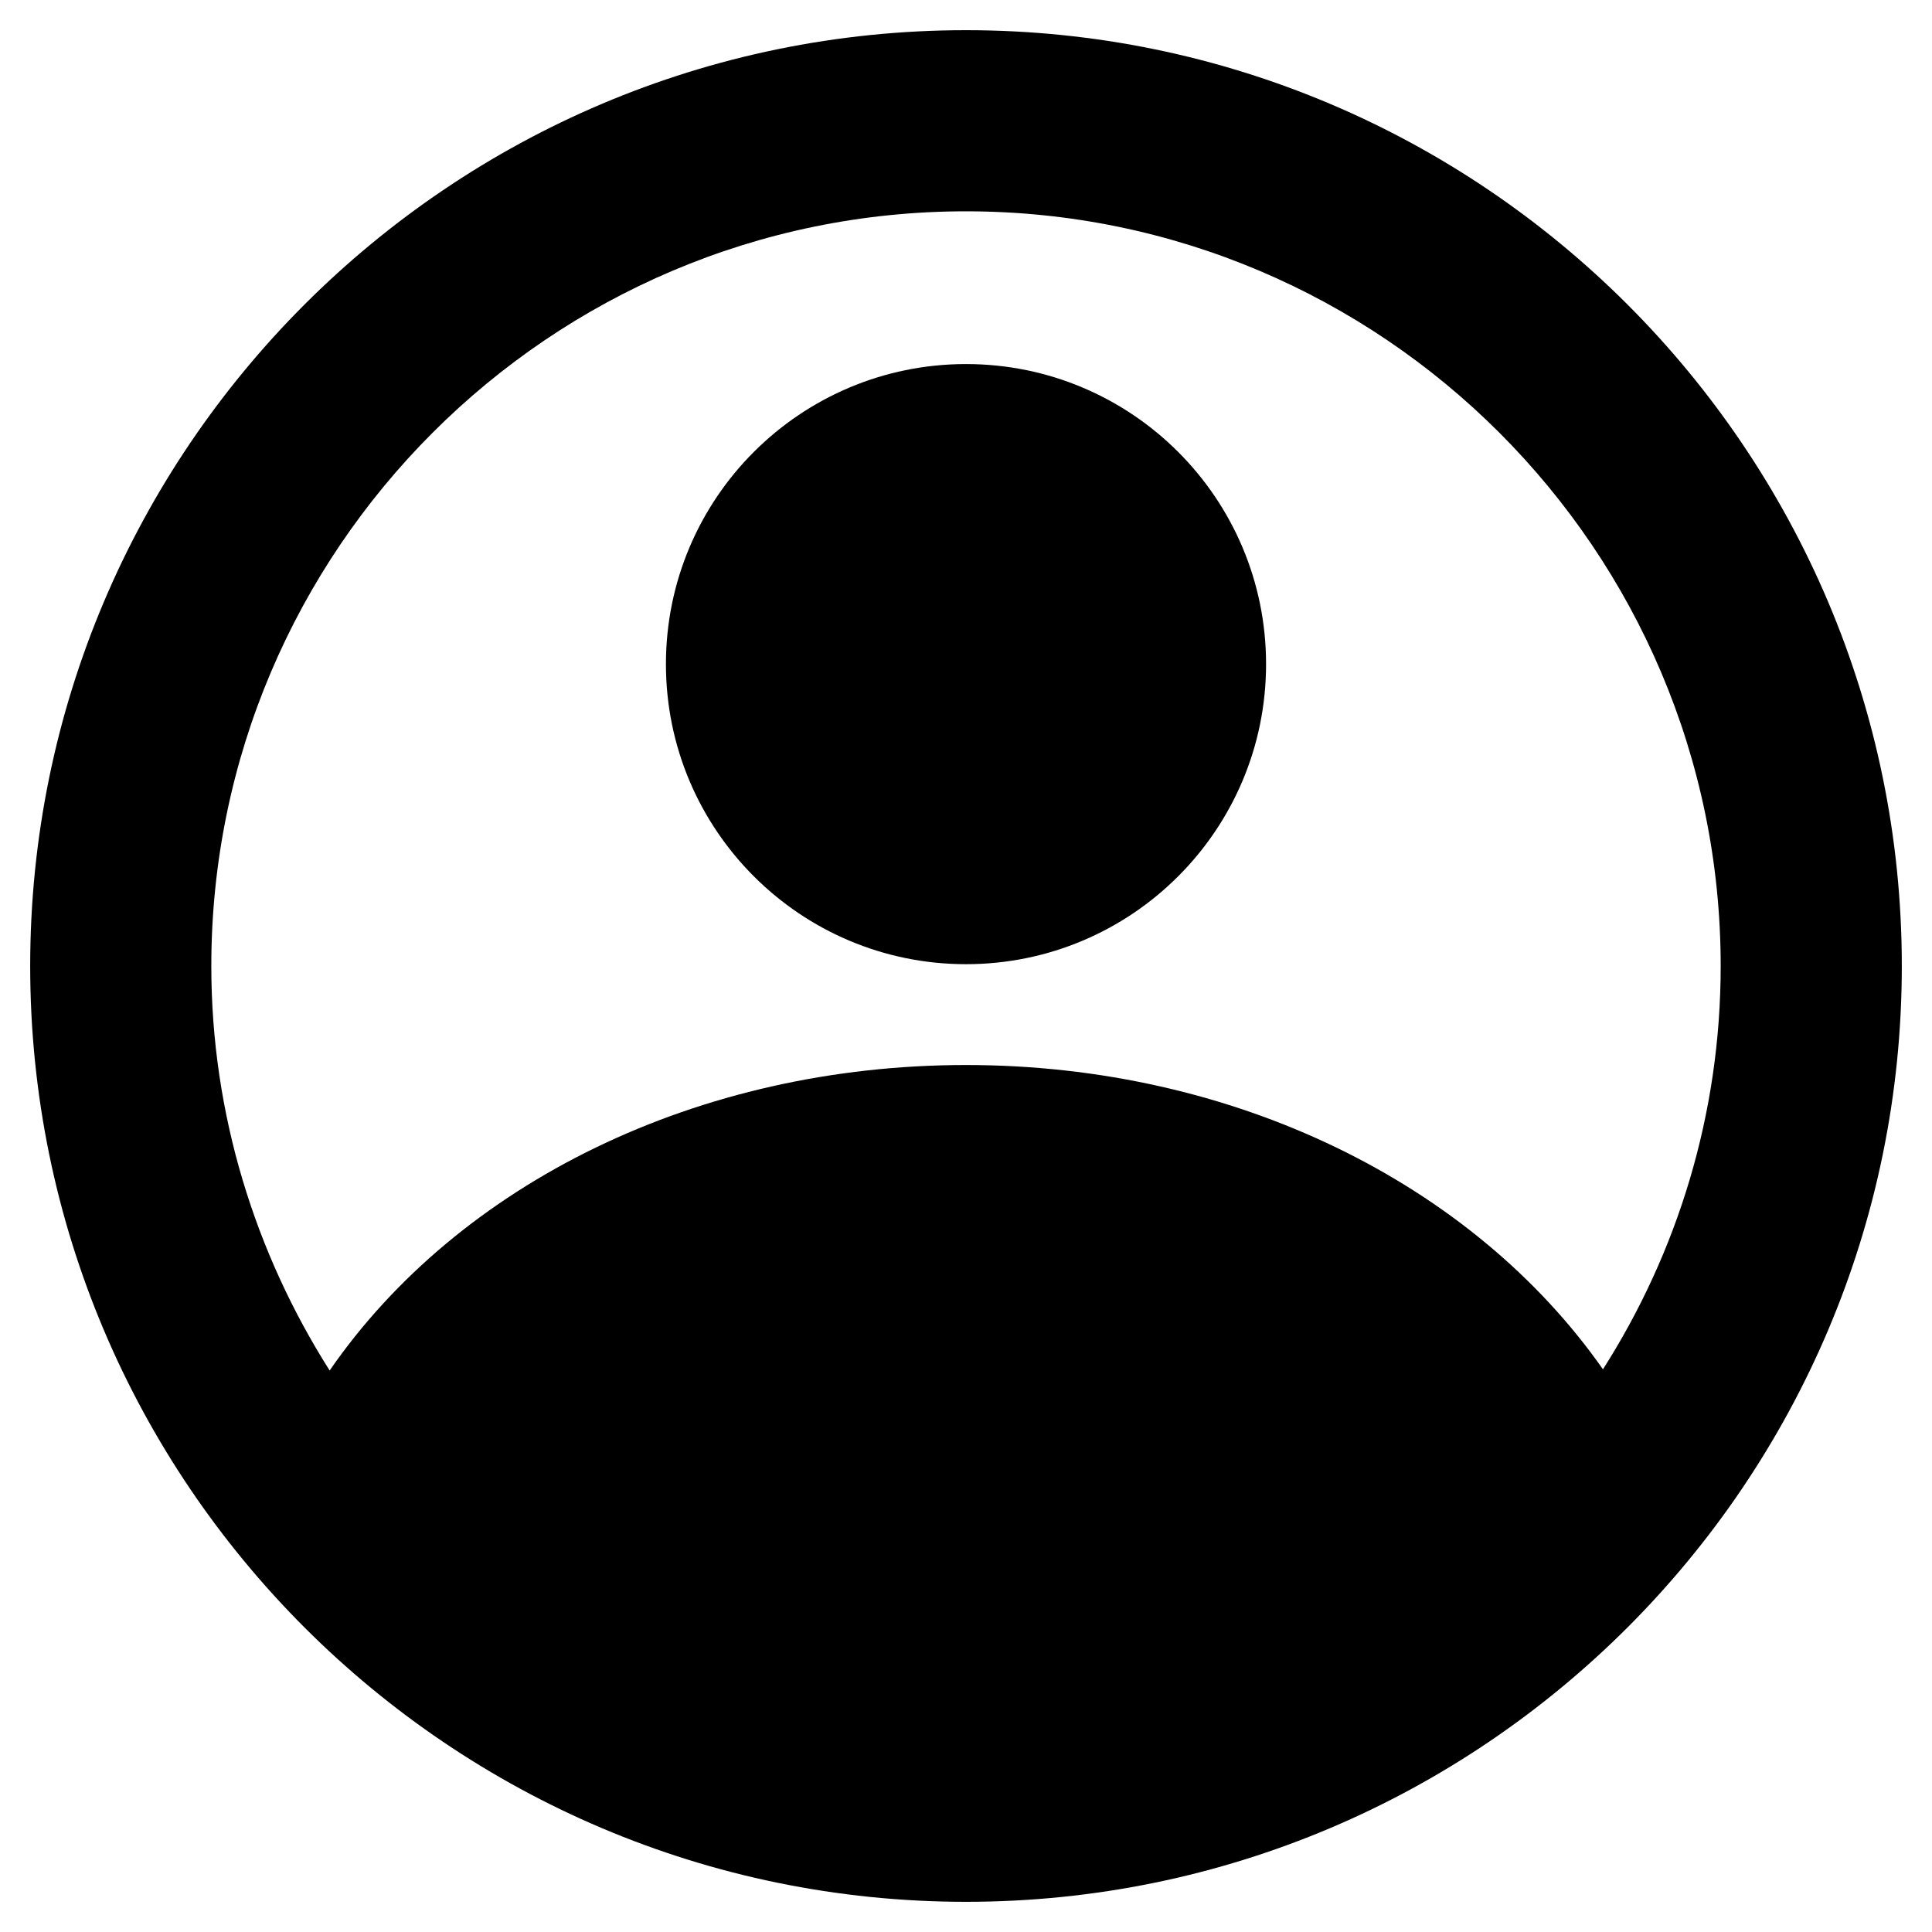
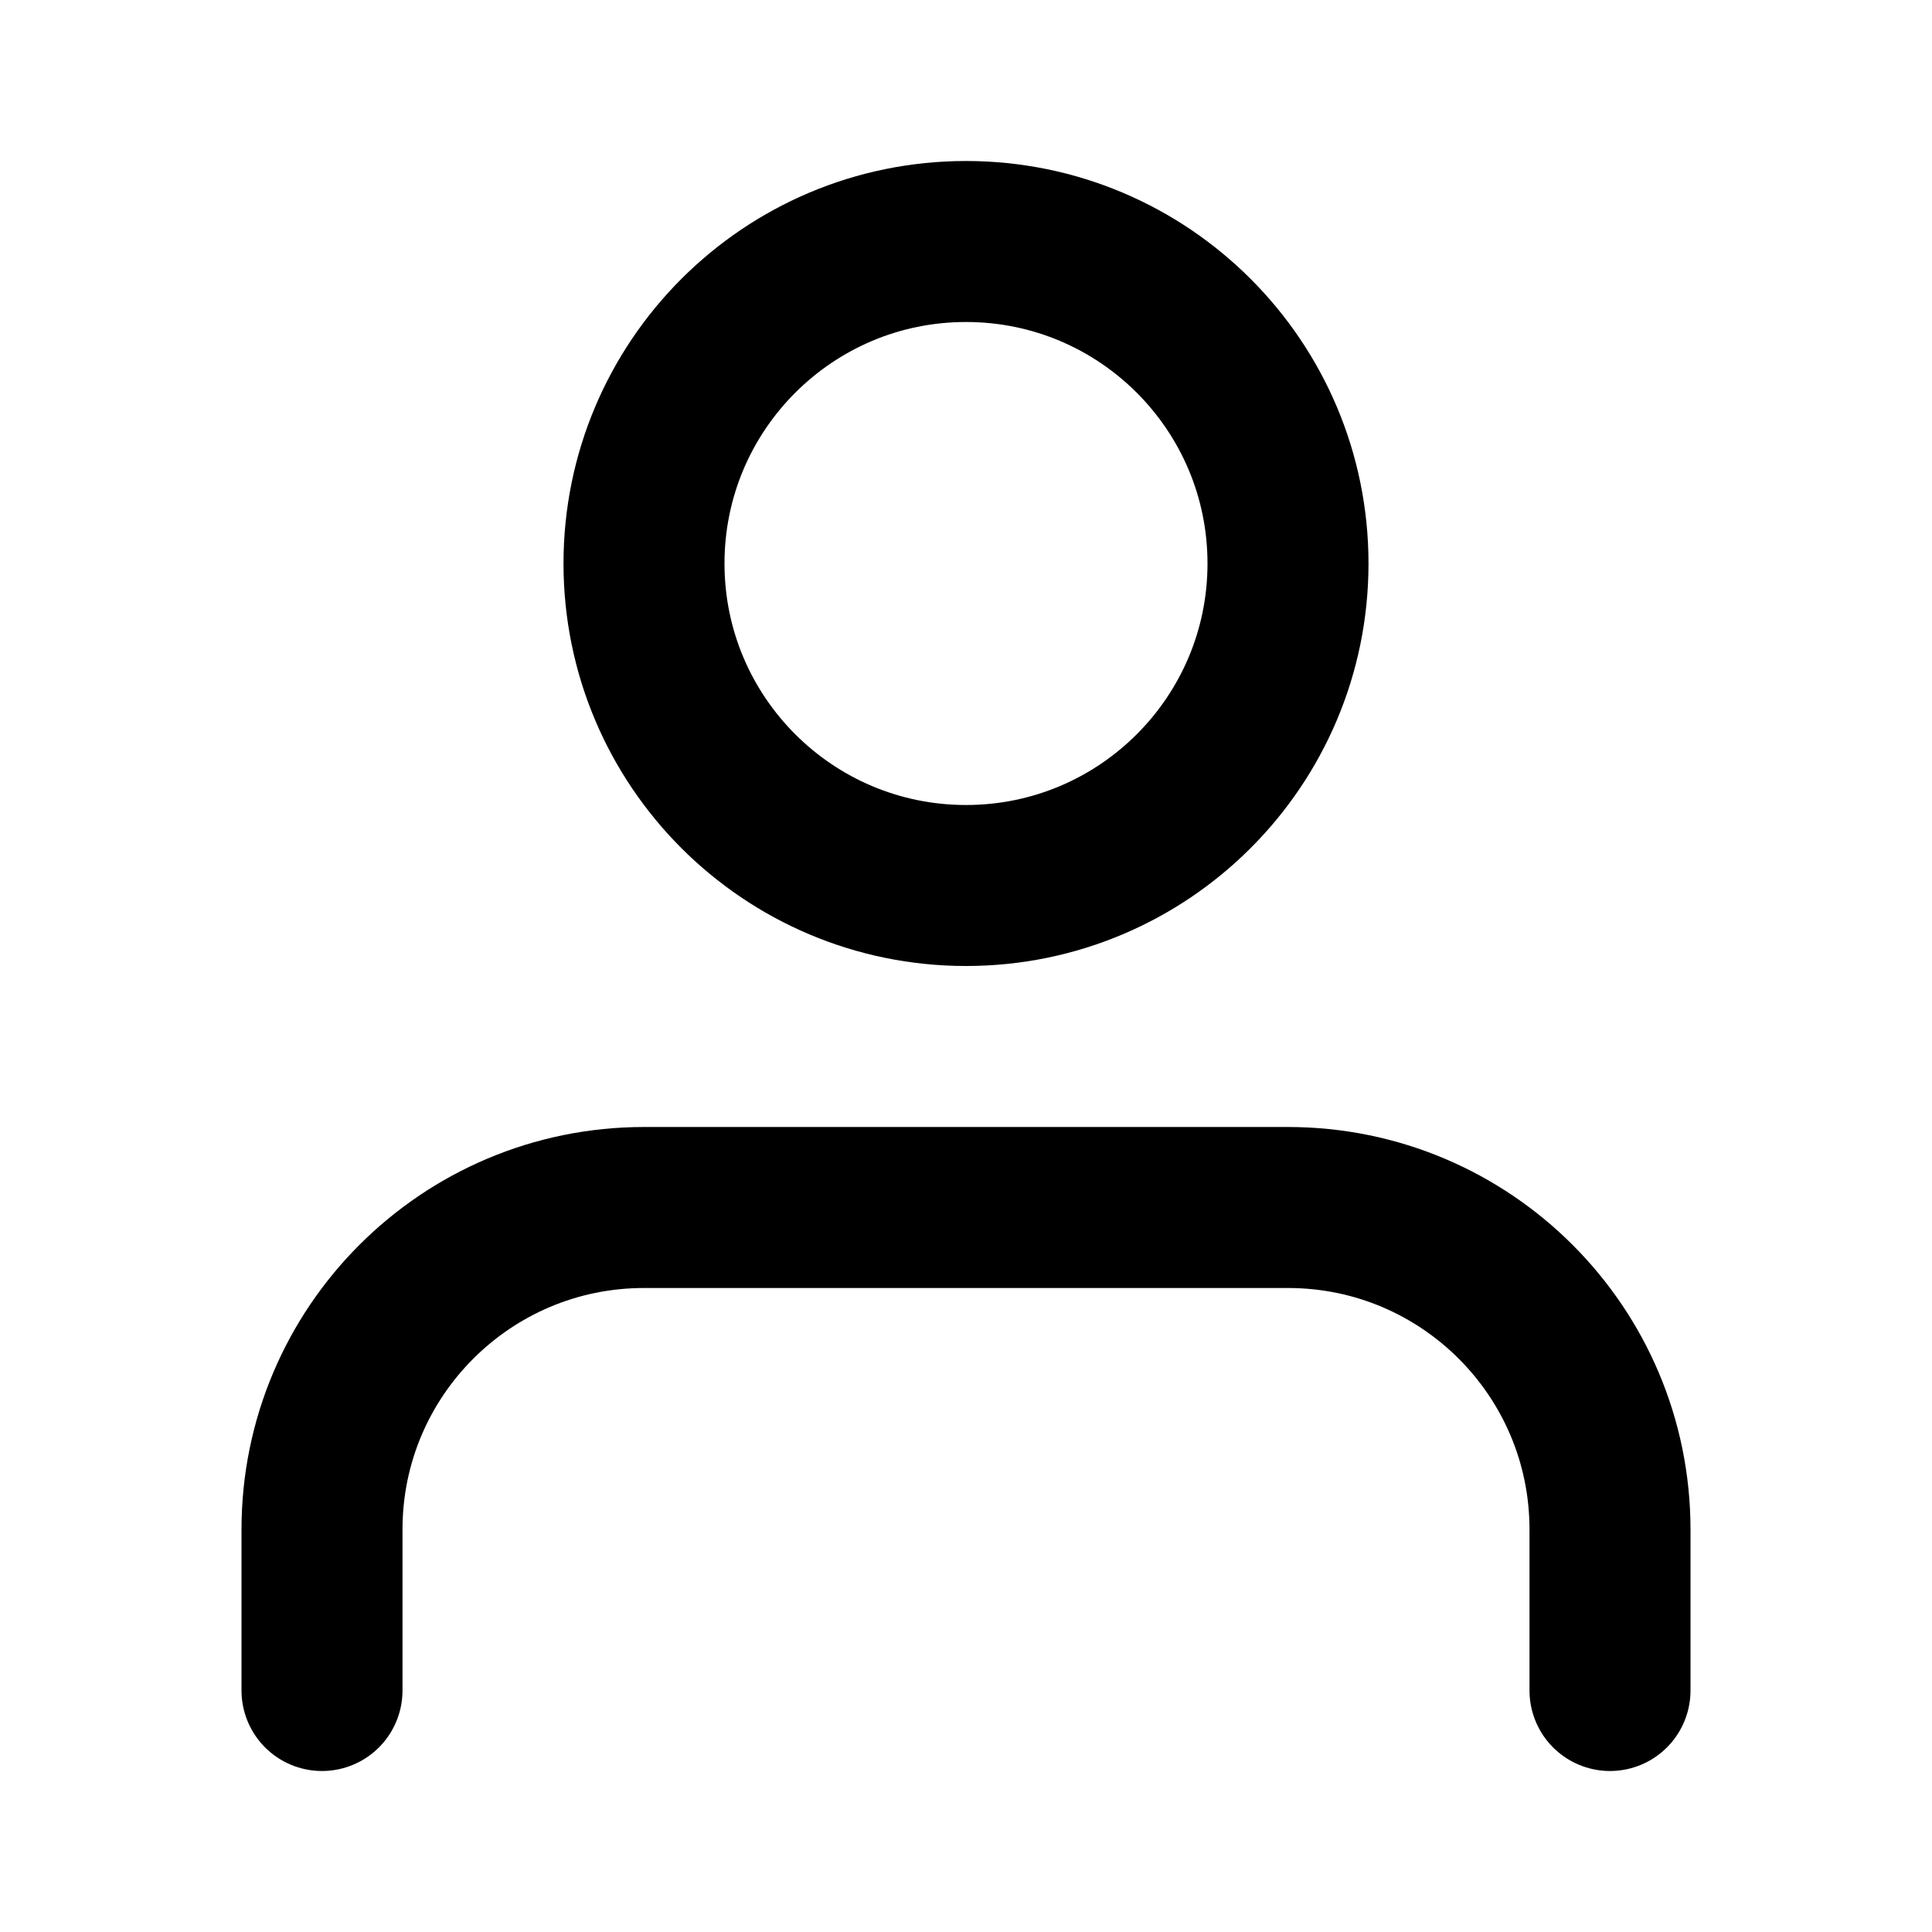
- <svg xmlns="http://www.w3.org/2000/svg" enable-background="new 0 0 32 32" viewBox="0 0 32 32" id="user">
-   <path d="M16,0.5C7.45,0.5,0.5,7.45,0.5,16S7.45,31.5,16,31.5S31.5,24.55,31.5,16S24.55,0.5,16,0.5z M26.55,22.68C24.39,19.6,20.44,17.64,16,17.64s-8.4,1.96-10.54,5.06C4.23,20.76,3.5,18.46,3.5,16C3.5,9.11,9.11,3.5,16,3.5S28.5,9.11,28.5,16C28.5,18.46,27.78,20.75,26.55,22.68z" />
-   <circle cx="16" cy="11" r="4.97" />
+ <svg xmlns="http://www.w3.org/2000/svg" width="24" height="24" viewBox="0 0 24 24" fill="none" stroke="currentColor" stroke-width="2" stroke-linecap="round" stroke-linejoin="round">
+   <path d="M20 21v-2a4 4 0 0 0-4-4H8a4 4 0 0 0-4 4v2" />
+   <circle cx="12" cy="7" r="4" />
</svg>
